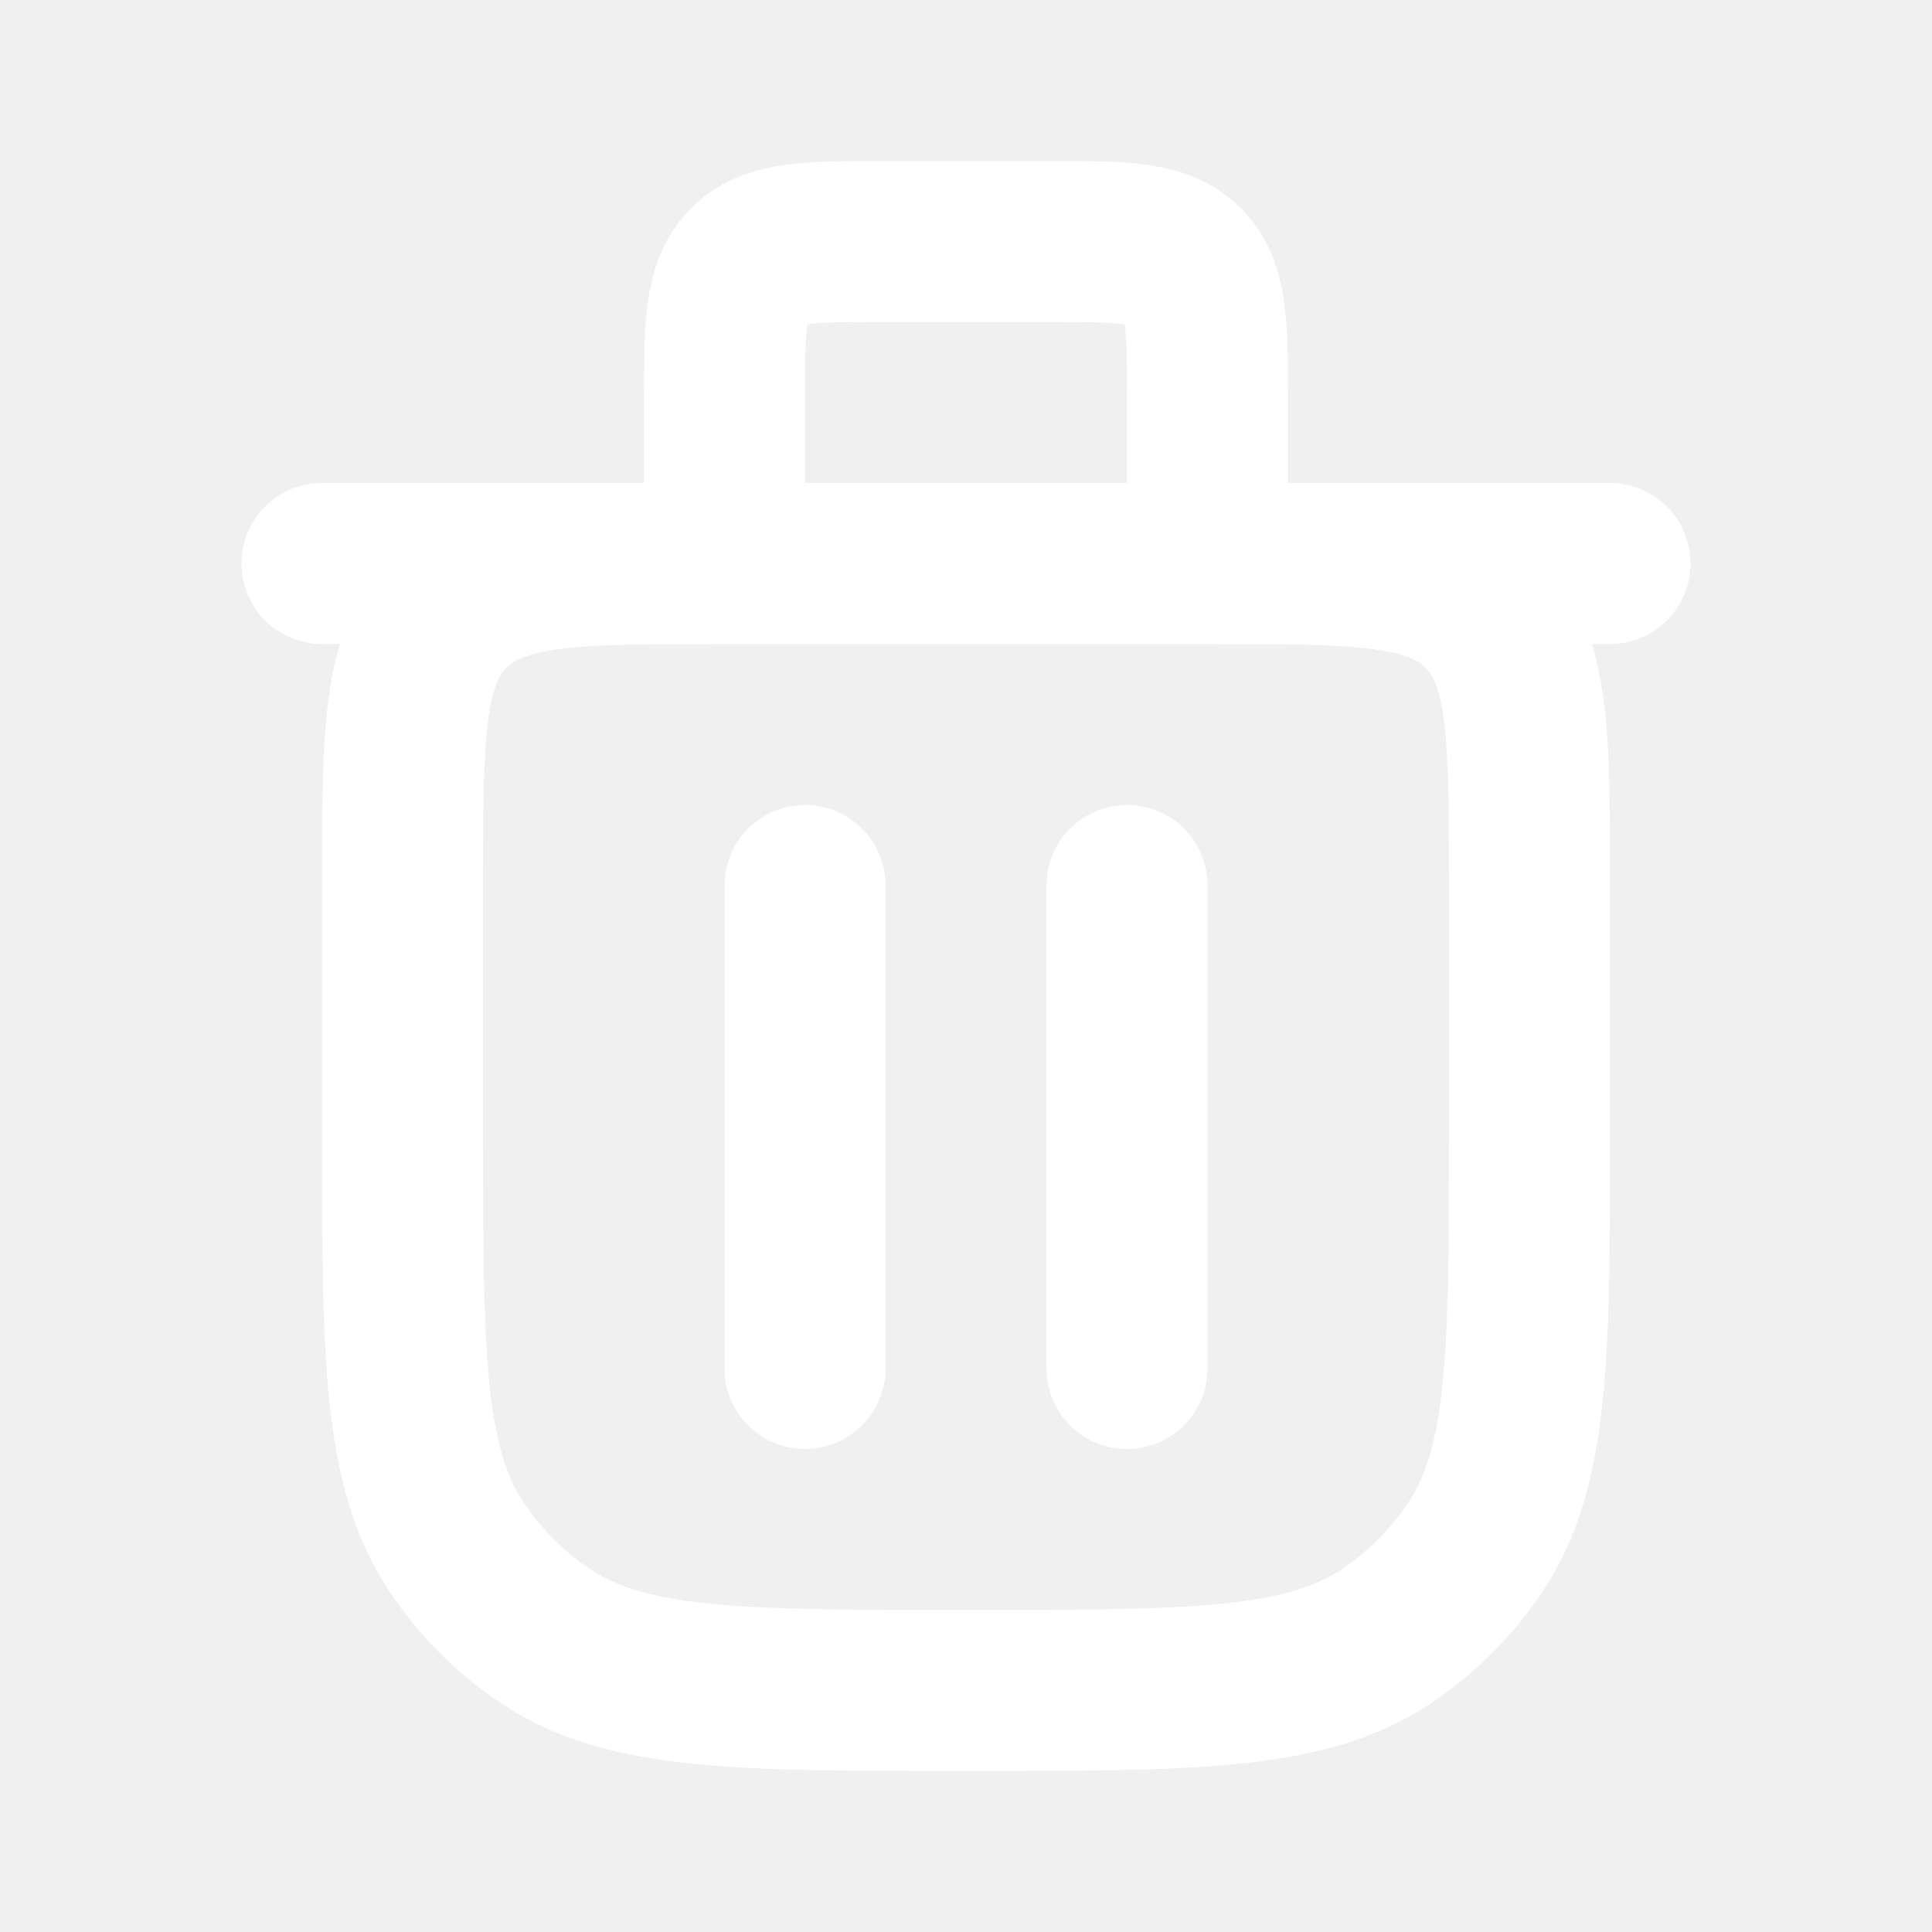
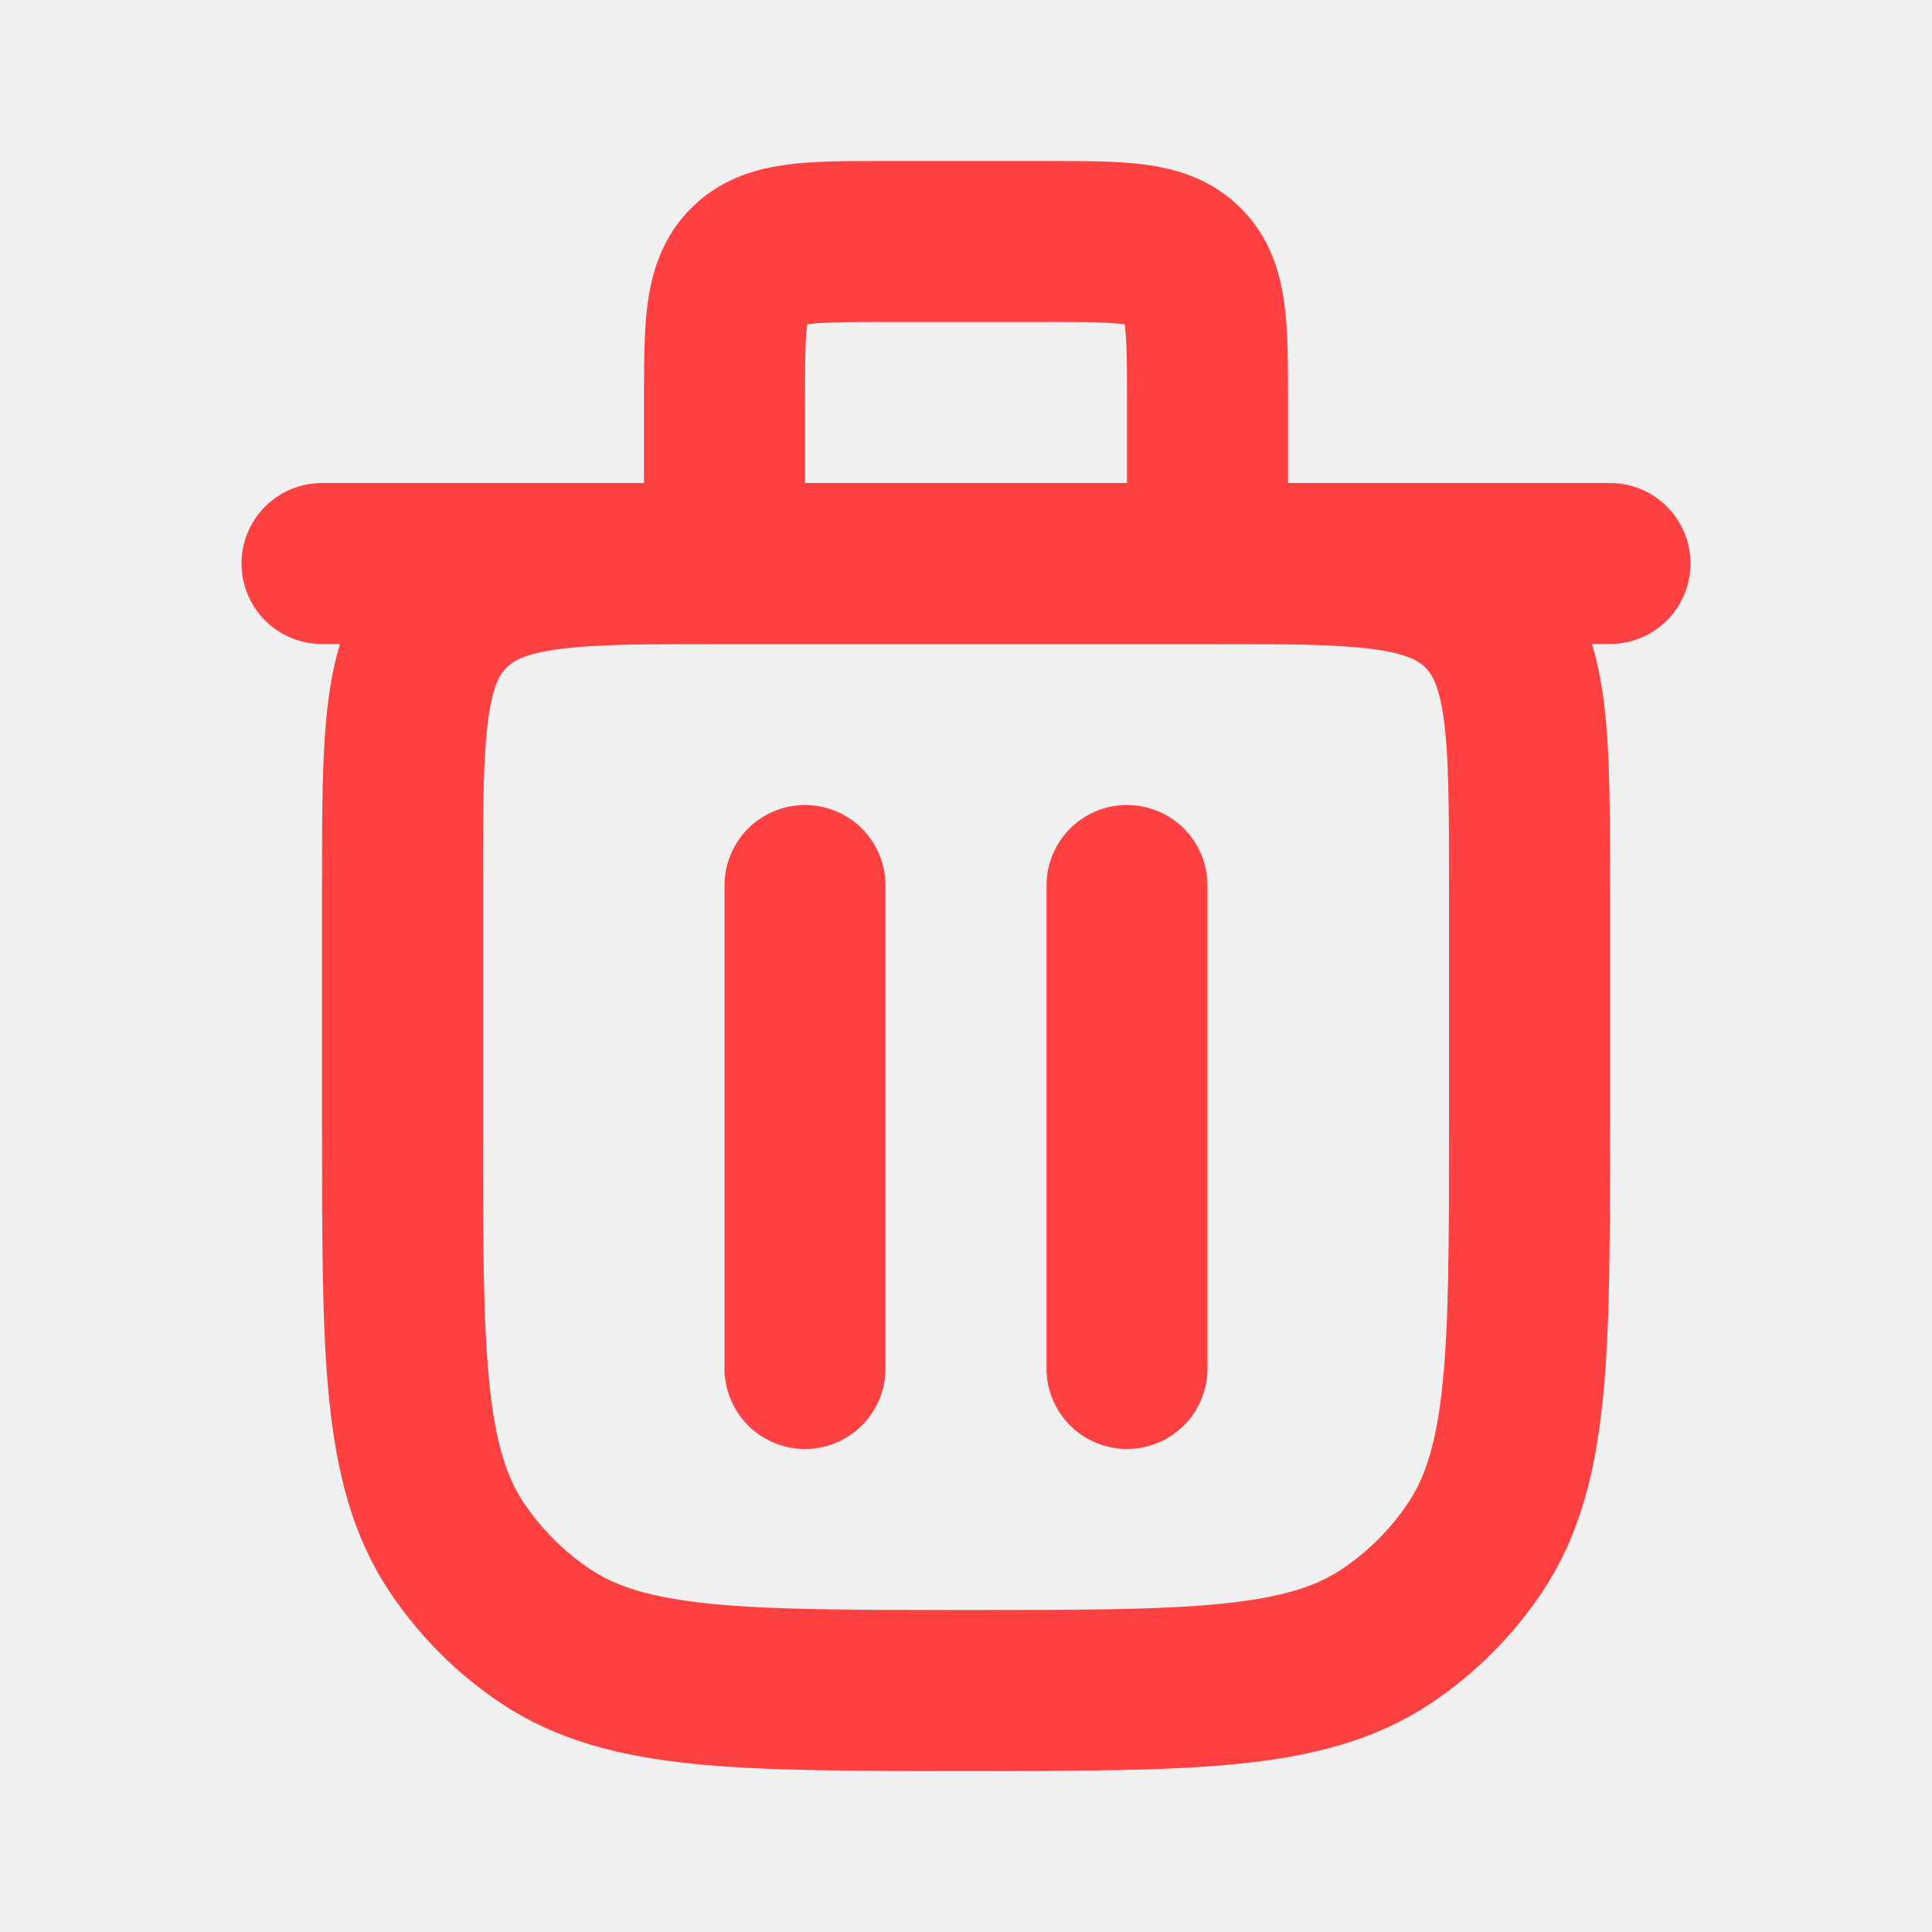
<svg xmlns="http://www.w3.org/2000/svg" width="24" height="24" viewBox="0 0 24 24" fill="none">
-   <path d="M5 11C5 9.114 5 8.172 5.586 7.586C6.172 7 7.114 7 9 7H15C16.886 7 17.828 7 18.414 7.586C19 8.172 19 9.114 19 11V14C19 16.809 19 18.213 18.326 19.222C18.034 19.659 17.659 20.034 17.222 20.326C16.213 21 14.809 21 12 21V21C9.191 21 7.787 21 6.778 20.326C6.341 20.034 5.966 19.659 5.674 19.222C5 18.213 5 16.809 5 14V11Z" stroke="white" stroke-width="2" stroke-linecap="round" />
-   <path d="M15 6V5C15 4.057 15 3.586 14.707 3.293C14.414 3 13.943 3 13 3H11C10.057 3 9.586 3 9.293 3.293C9 3.586 9 4.057 9 5V6" stroke="white" stroke-width="2" stroke-linecap="round" />
-   <path d="M4 7H20" stroke="white" stroke-width="2" stroke-linecap="round" />
-   <path d="M10 11V17" stroke="white" stroke-width="2" stroke-linecap="round" />
-   <path d="M14 11V17" stroke="white" stroke-width="2" stroke-linecap="round" />
+   <path d="M5 11C5 9.114 5 8.172 5.586 7.586C6.172 7 7.114 7 9 7H15C16.886 7 17.828 7 18.414 7.586C19 8.172 19 9.114 19 11V14C19 16.809 19 18.213 18.326 19.222C18.034 19.659 17.659 20.034 17.222 20.326C16.213 21 14.809 21 12 21V21C9.191 21 7.787 21 6.778 20.326C6.341 20.034 5.966 19.659 5.674 19.222C5 18.213 5 16.809 5 14V11Z" stroke="#FF4141" stroke-width="2" stroke-linecap="round" />
+   <path d="M15 6V5C15 4.057 15 3.586 14.707 3.293C14.414 3 13.943 3 13 3H11C10.057 3 9.586 3 9.293 3.293C9 3.586 9 4.057 9 5V6" stroke="#FF4141" stroke-width="2" stroke-linecap="round" />
+   <path d="M4 7H20" stroke="#FF4141" stroke-width="2" stroke-linecap="round" />
+   <path d="M10 11V17" stroke="#FF4141" stroke-width="2" stroke-linecap="round" />
+   <path d="M14 11V17" stroke="#FF4141" stroke-width="2" stroke-linecap="round" />
</svg>
